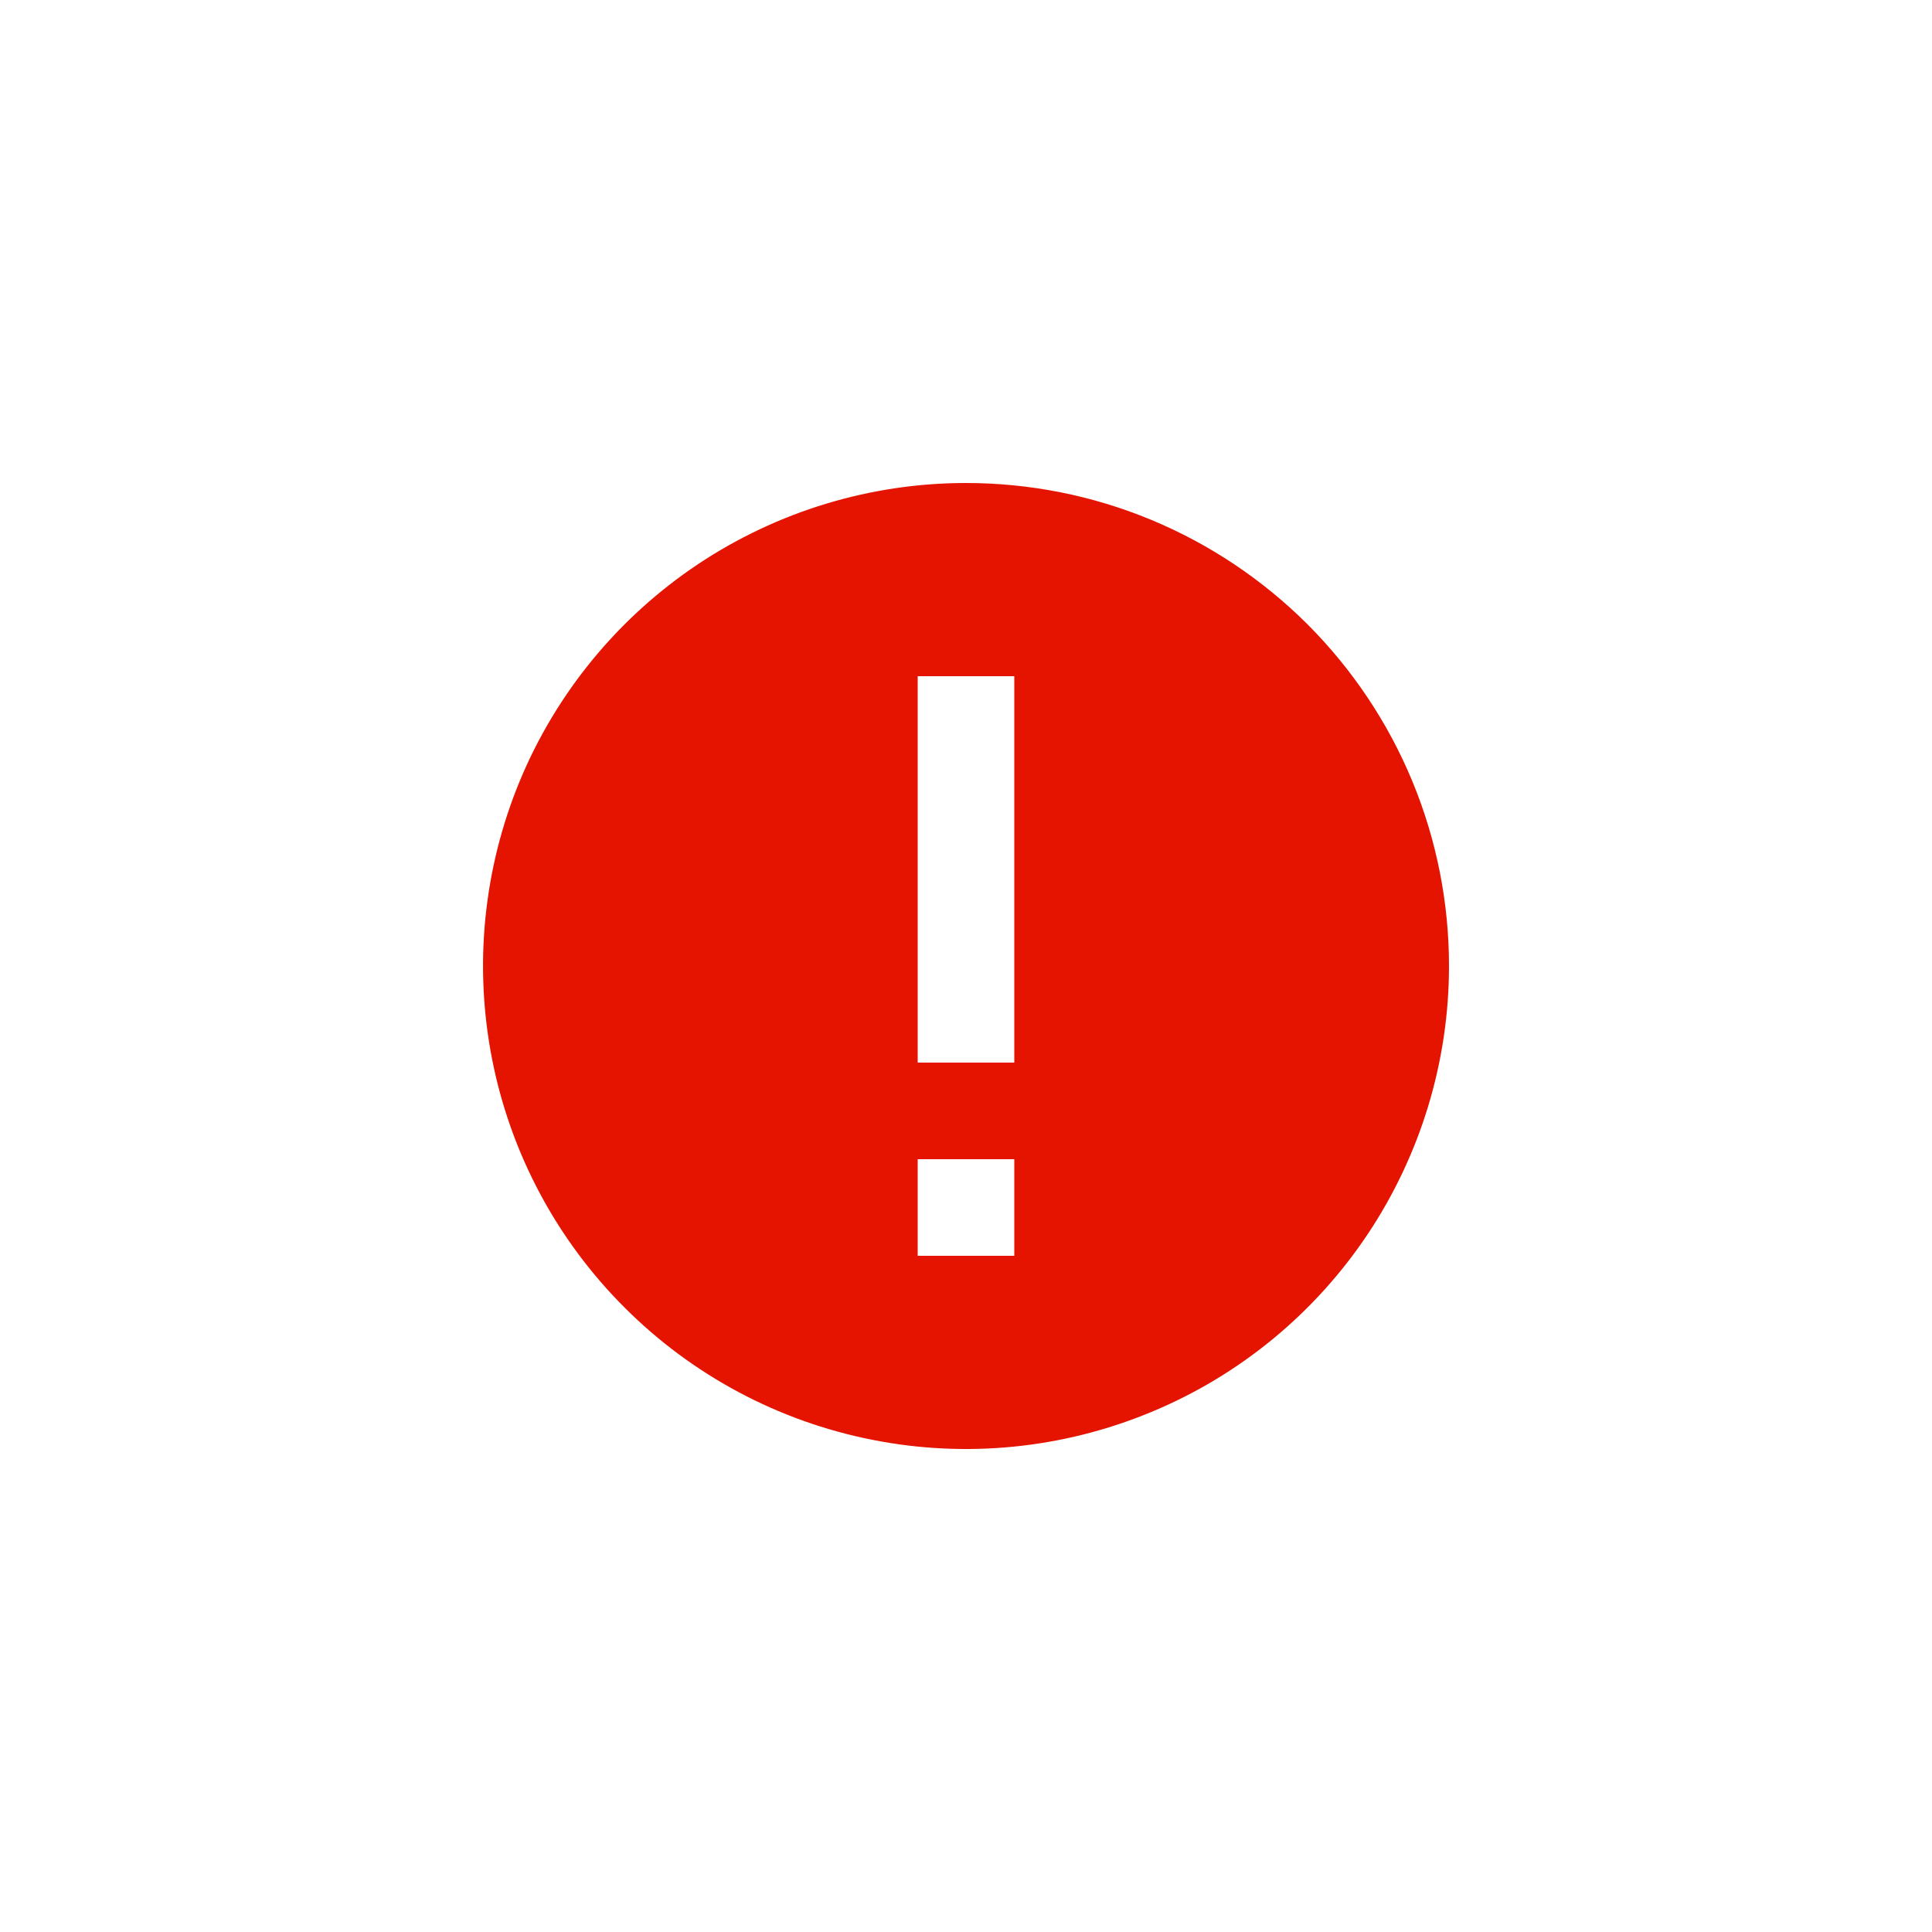
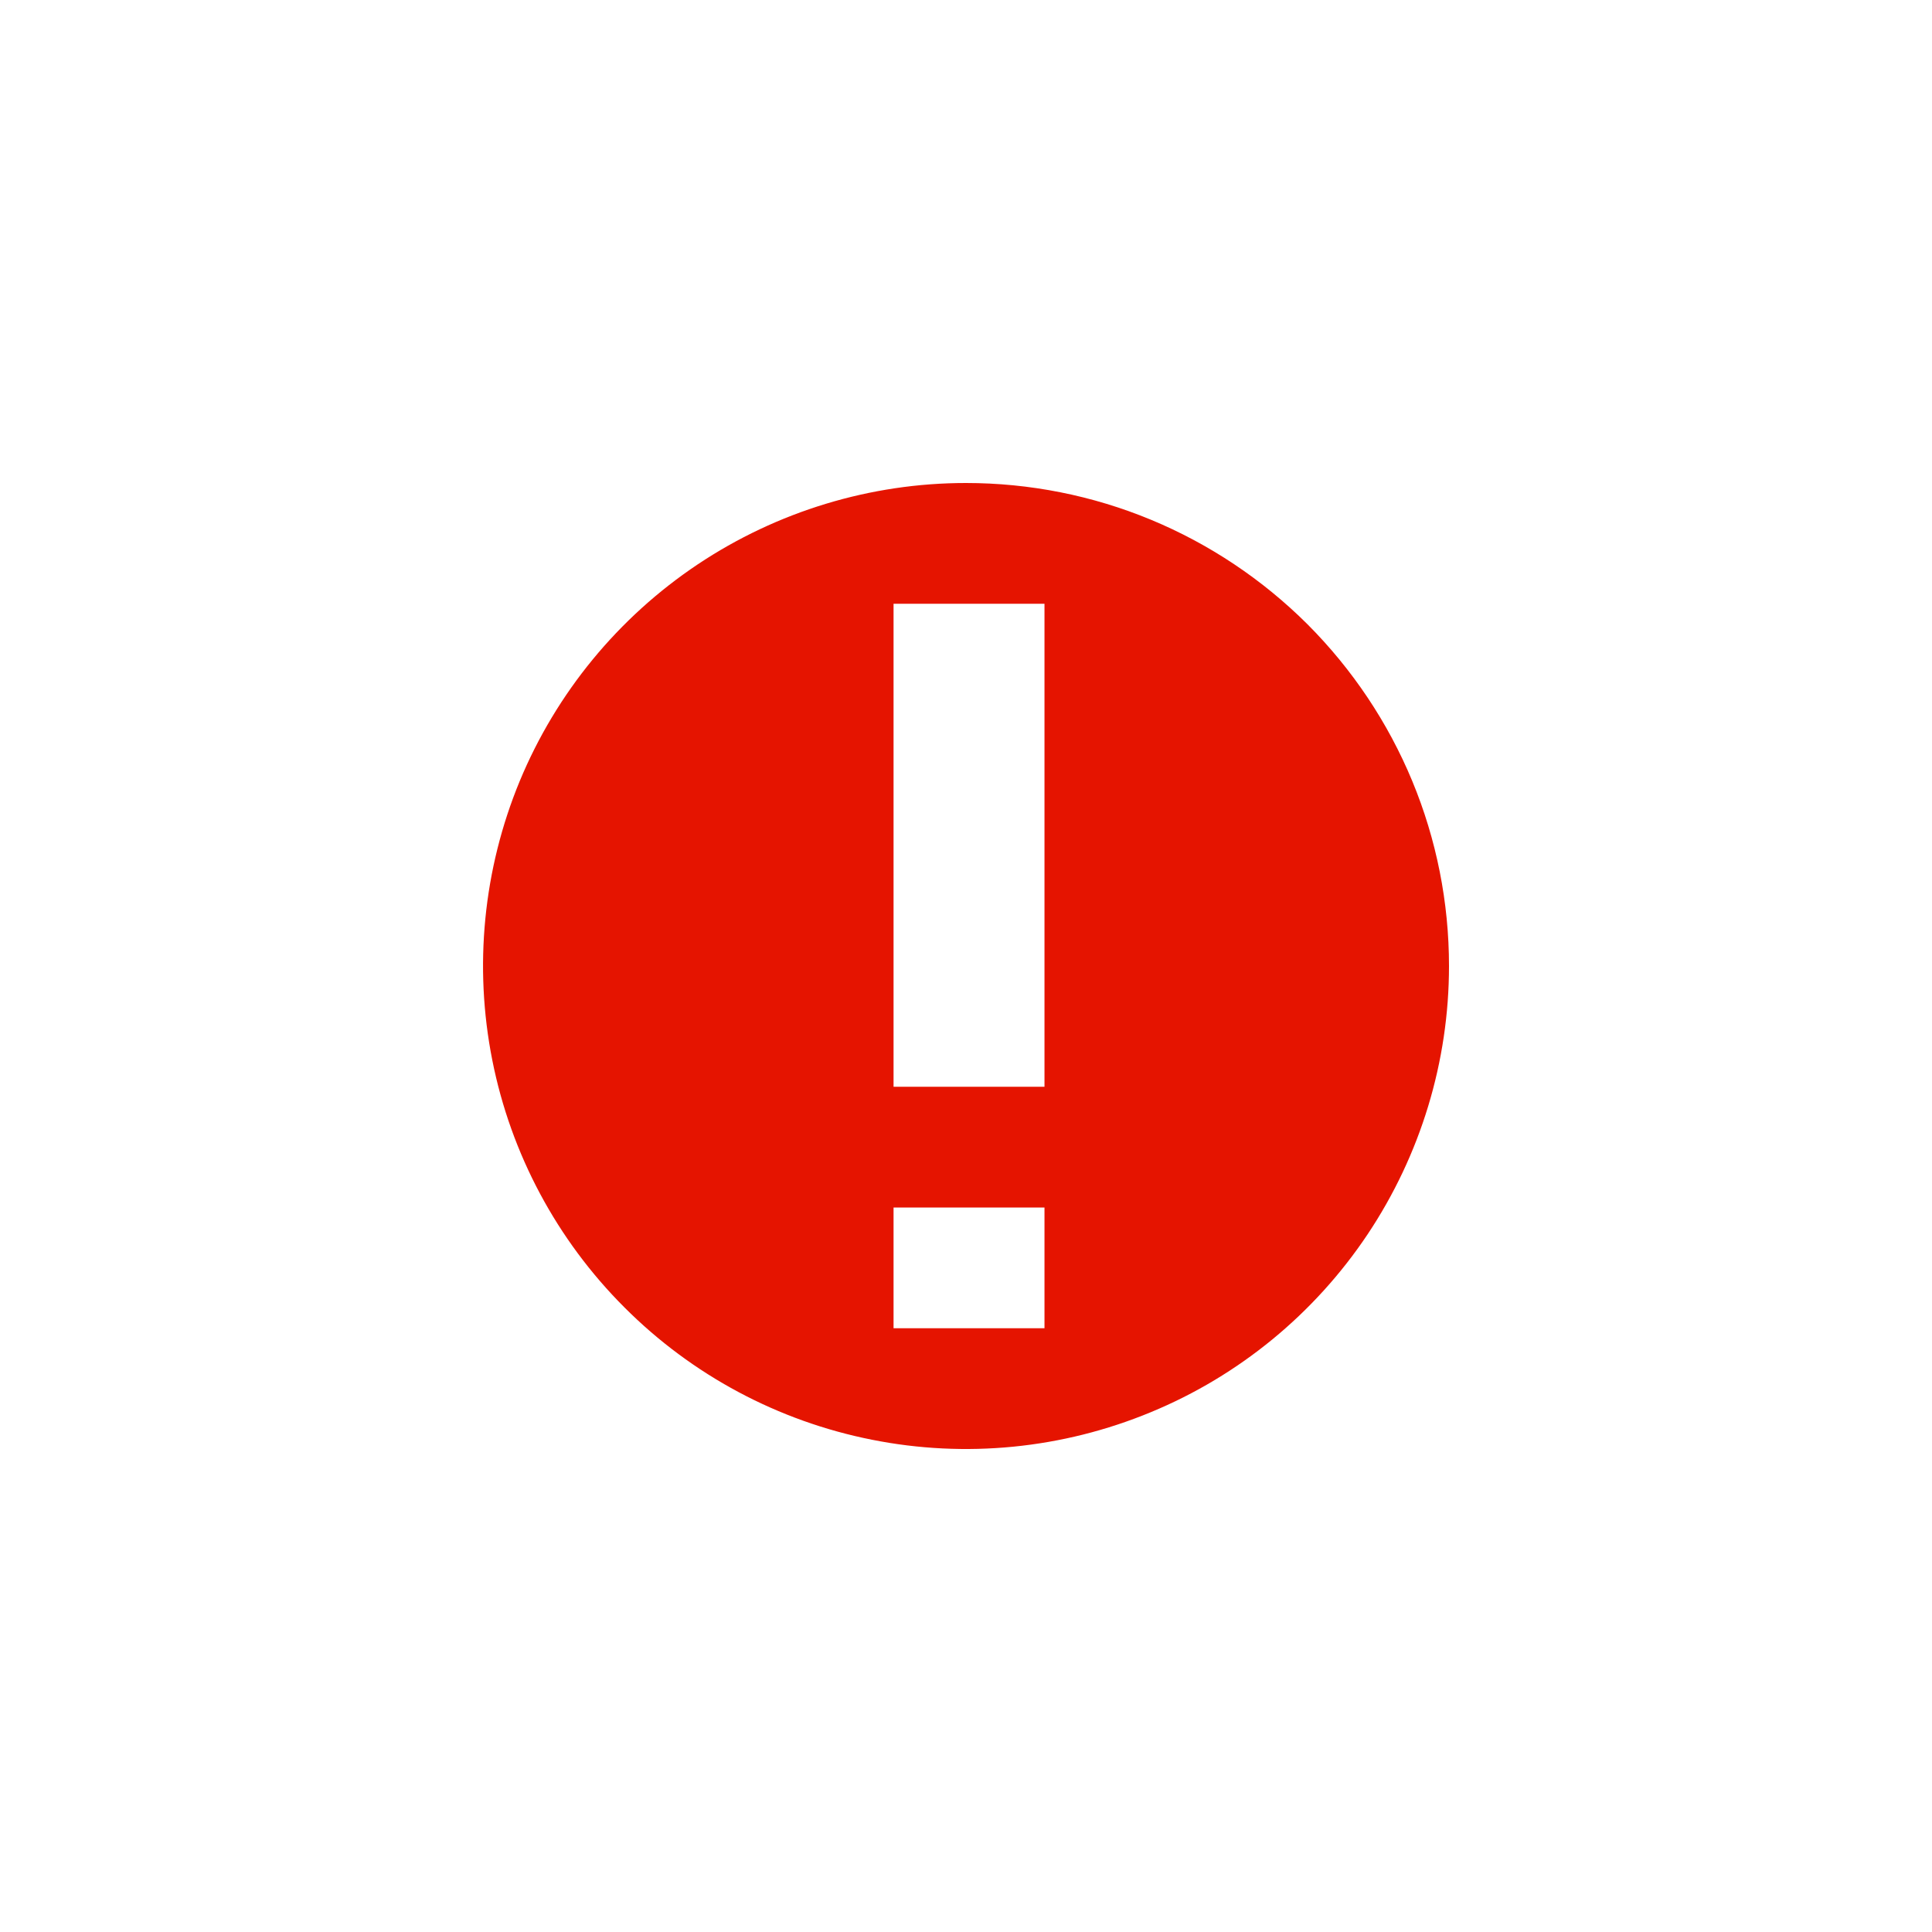
<svg xmlns="http://www.w3.org/2000/svg" width="16" height="16" viewBox="0 0 16 16" fill="none">
-   <path fill-rule="evenodd" clip-rule="evenodd" d="M11.326 10.222C11.765 9.564 12 8.791 12 8C12 7.475 11.897 6.954 11.696 6.469C11.495 5.984 11.2 5.543 10.829 5.171C10.457 4.8 10.016 4.505 9.531 4.304C9.046 4.103 8.525 4 8 4C7.209 4 6.436 4.235 5.778 4.674C5.12 5.114 4.607 5.738 4.304 6.469C4.002 7.2 3.923 8.004 4.077 8.78C4.231 9.556 4.612 10.269 5.172 10.828C5.731 11.388 6.444 11.769 7.22 11.923C7.996 12.078 8.8 11.998 9.531 11.695C10.262 11.393 10.886 10.88 11.326 10.222ZM8.4 9.6H7.6V10.4H8.4V9.6ZM7.6 8.8V5.6H8.4V8.8H7.6Z" fill="#E51400" />
+   <path fill-rule="evenodd" clip-rule="evenodd" d="M11.326 10.222C11.765 9.564 12 8.791 12 8C12 7.475 11.897 6.954 11.696 6.469C11.495 5.984 11.2 5.543 10.829 5.171C10.457 4.8 10.016 4.505 9.531 4.304C9.046 4.103 8.525 4 8 4C7.209 4 6.436 4.235 5.778 4.674C5.12 5.114 4.607 5.738 4.304 6.469C4.002 7.2 3.923 8.004 4.077 8.78C4.231 9.556 4.612 10.269 5.172 10.828C5.731 11.388 6.444 11.769 7.22 11.923C7.996 12.078 8.8 11.998 9.531 11.695C10.262 11.393 10.886 10.88 11.326 10.222ZM8.65 10H7.4V11H8.65V10ZM7.4 9V5H8.65V9H7.4Z" fill="#E51400" />
</svg>
